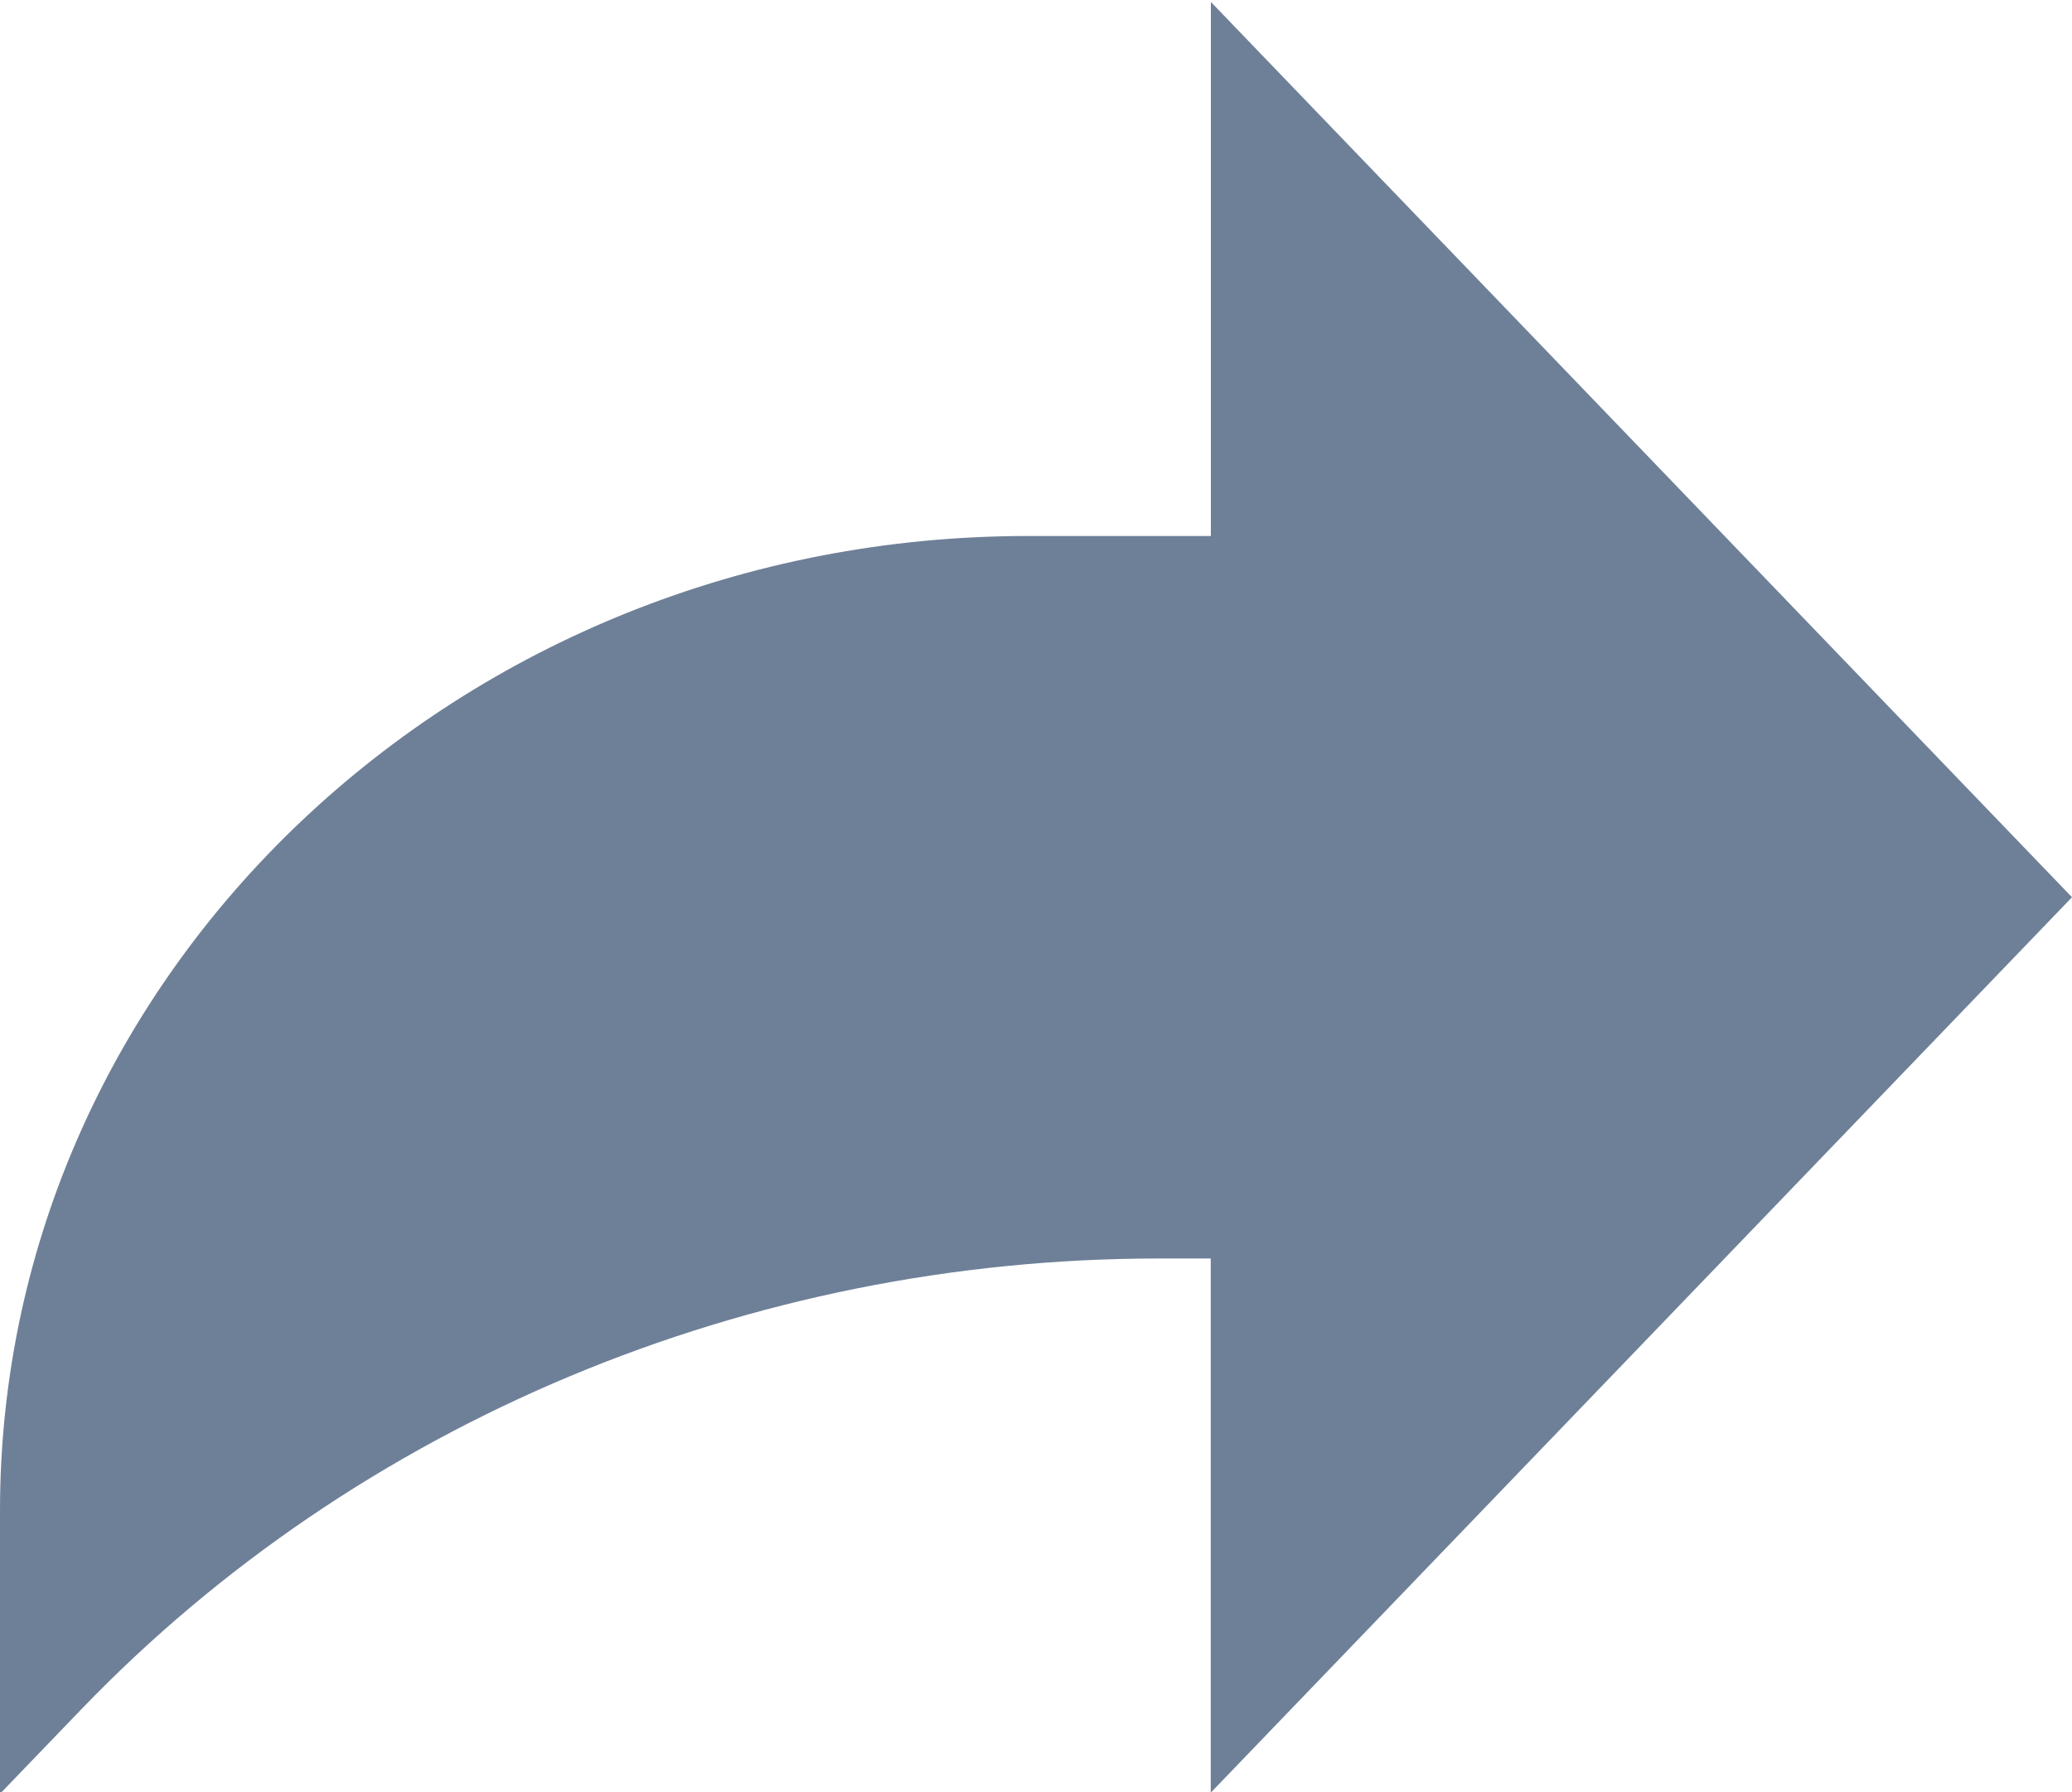
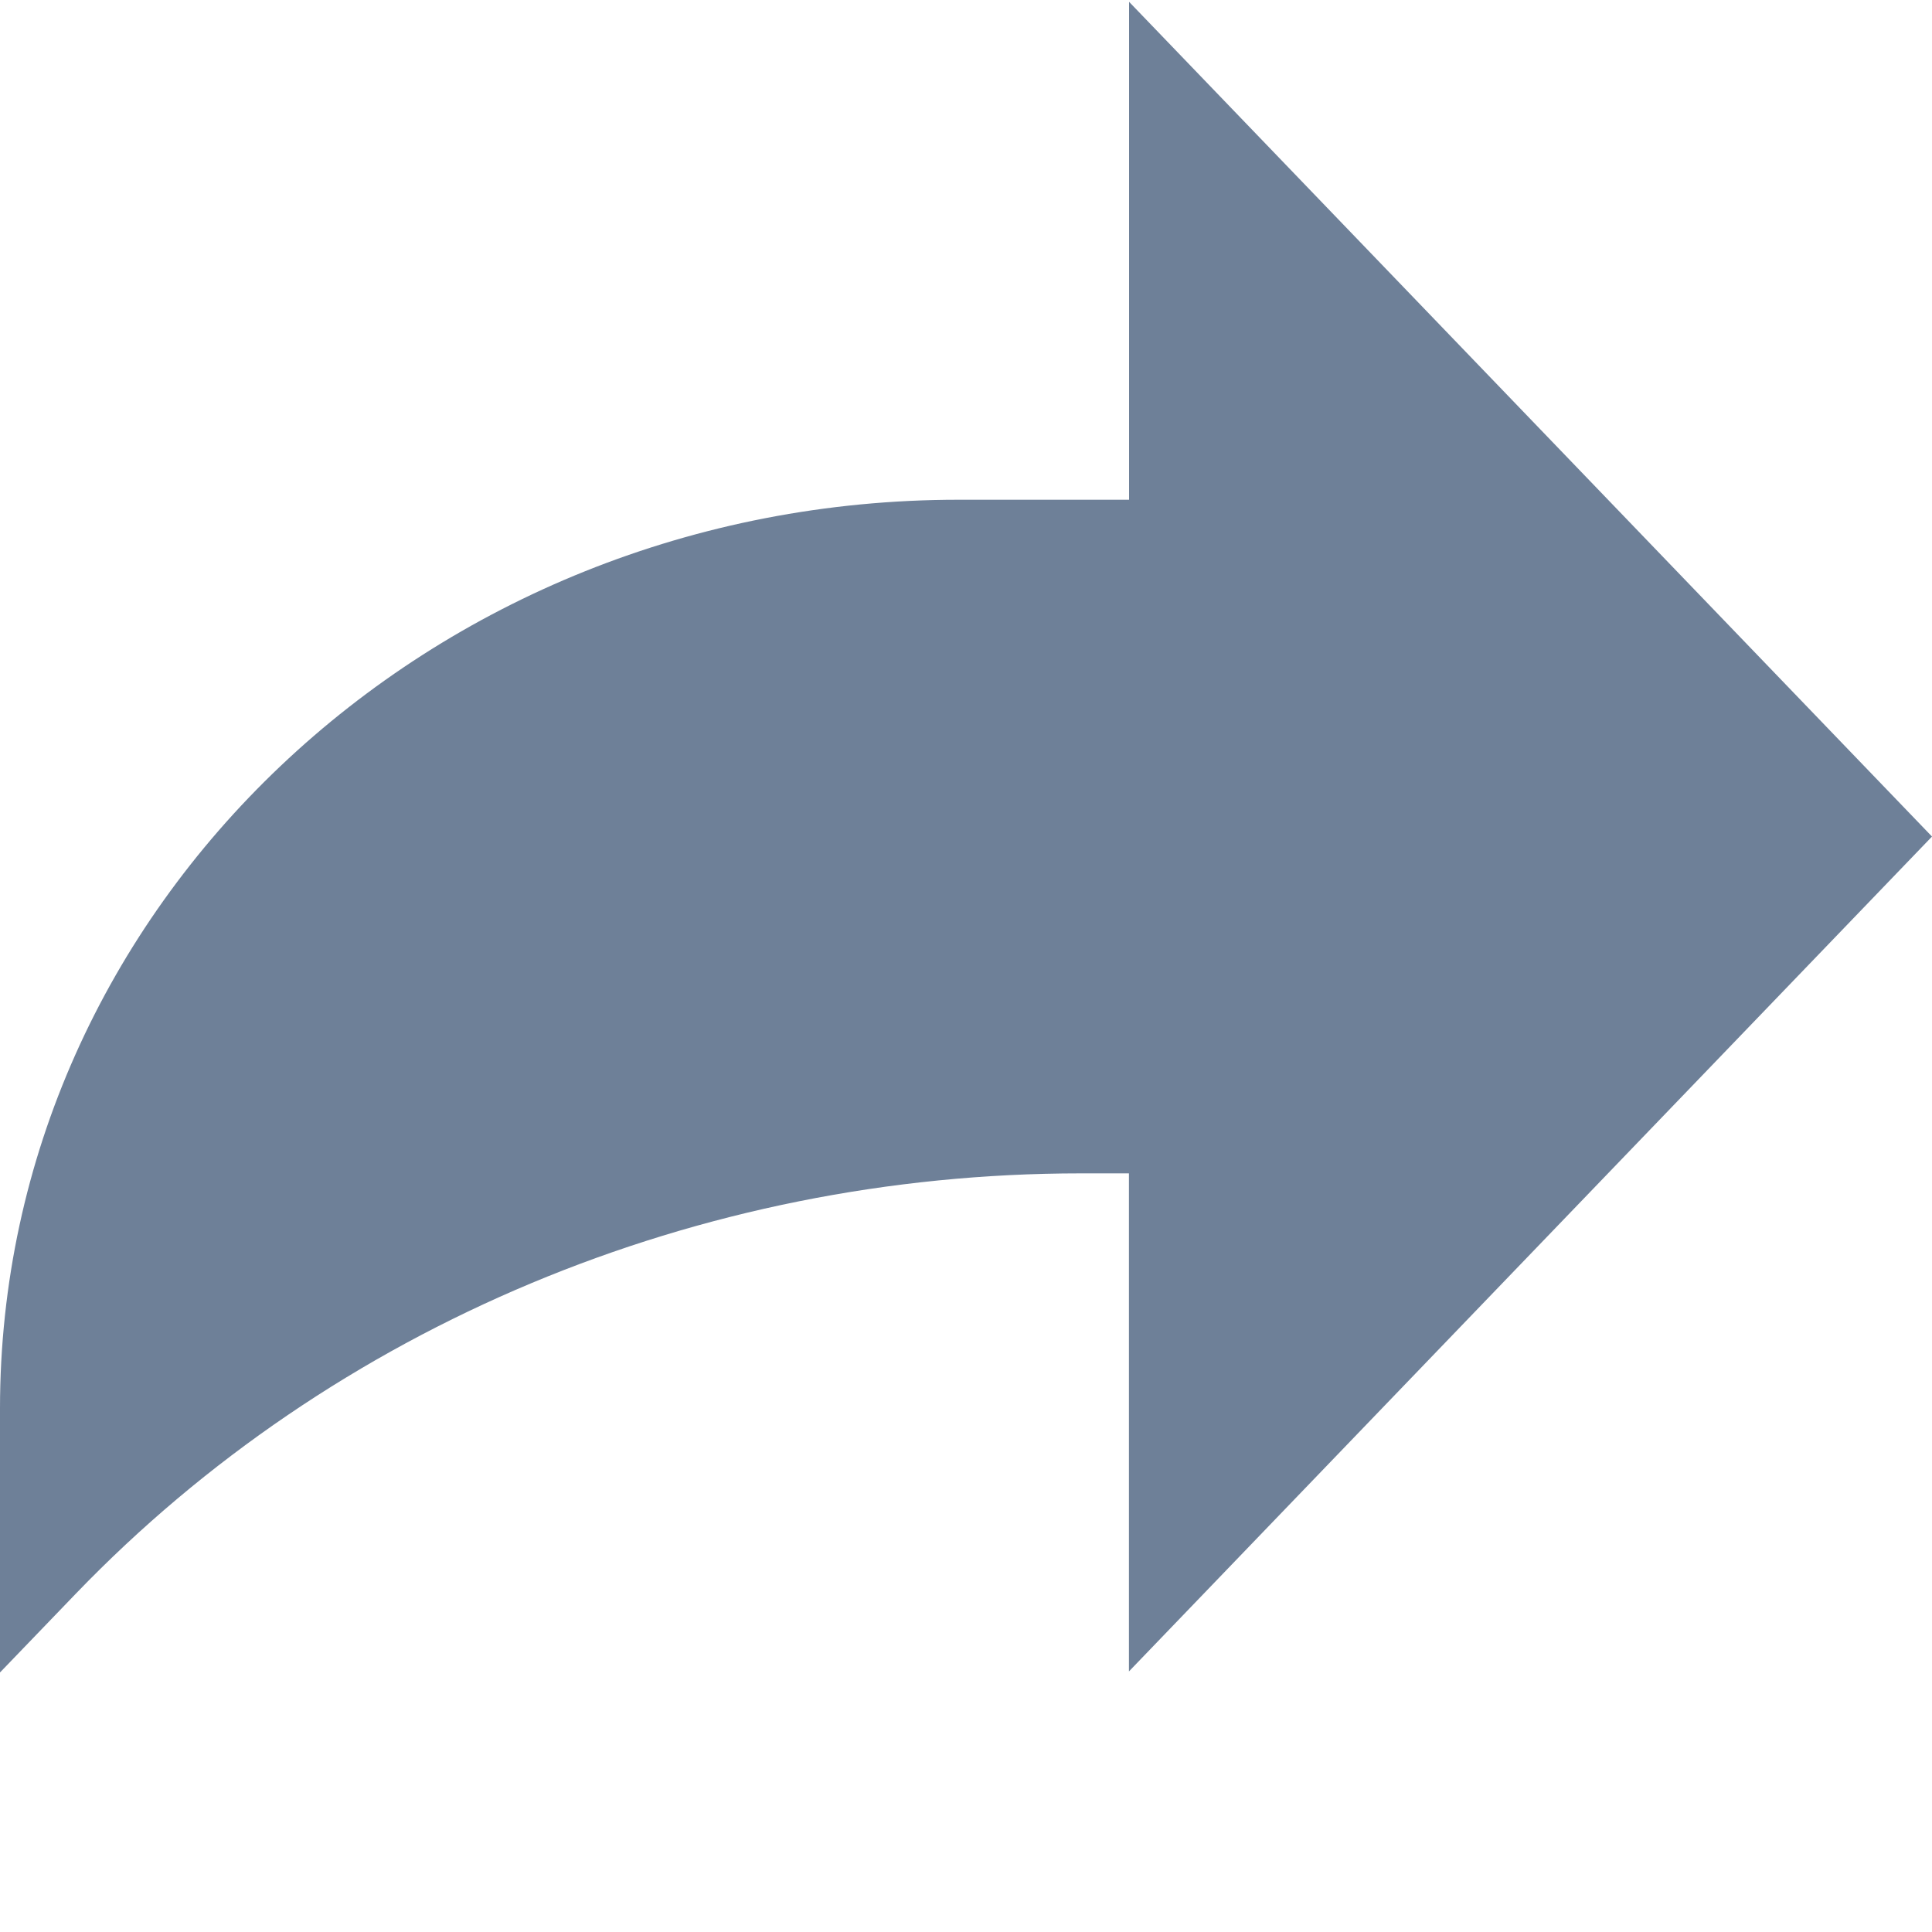
- <svg xmlns="http://www.w3.org/2000/svg">
+ <svg xmlns="http://www.w3.org/2000/svg" width="15px" height="15px">
  <path fill="#6E8098" d="M15 6.495L8.766.014V3.88H7.441C3.33 3.88 0 7.039 0 10.936v2.049l.589-.612C2.59 10.294 5.422 9.11 8.39 9.11h.375v3.867L15 6.495z" />
</svg>
